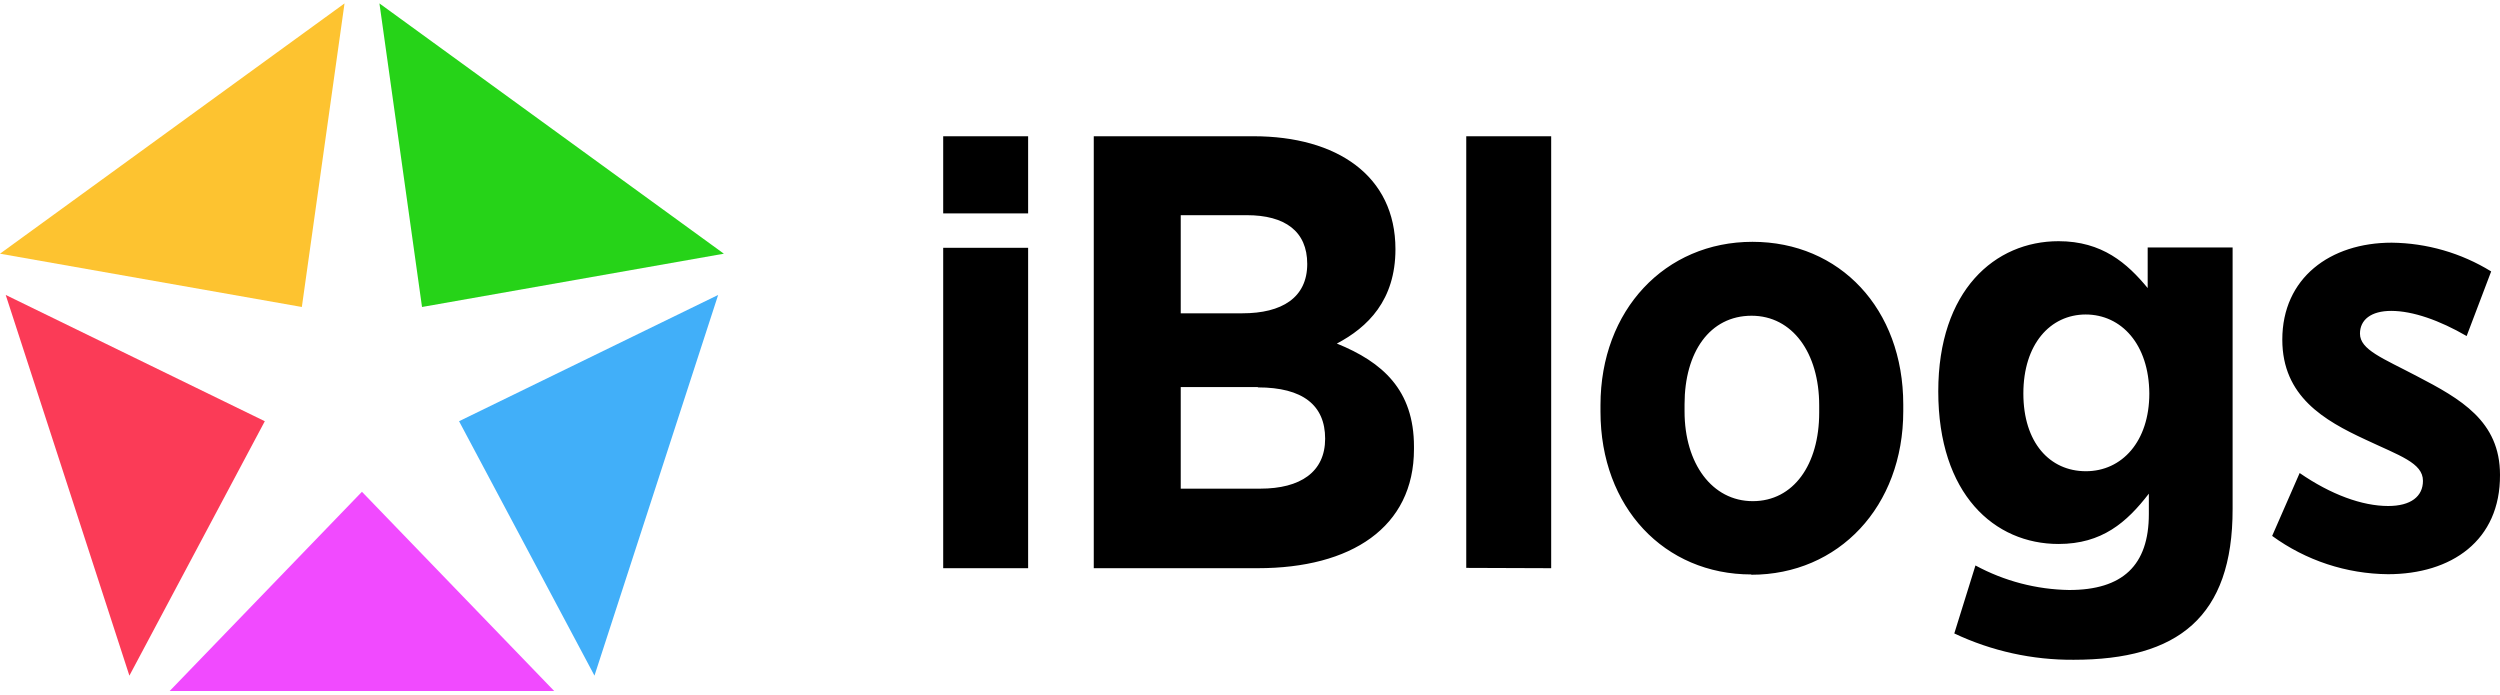
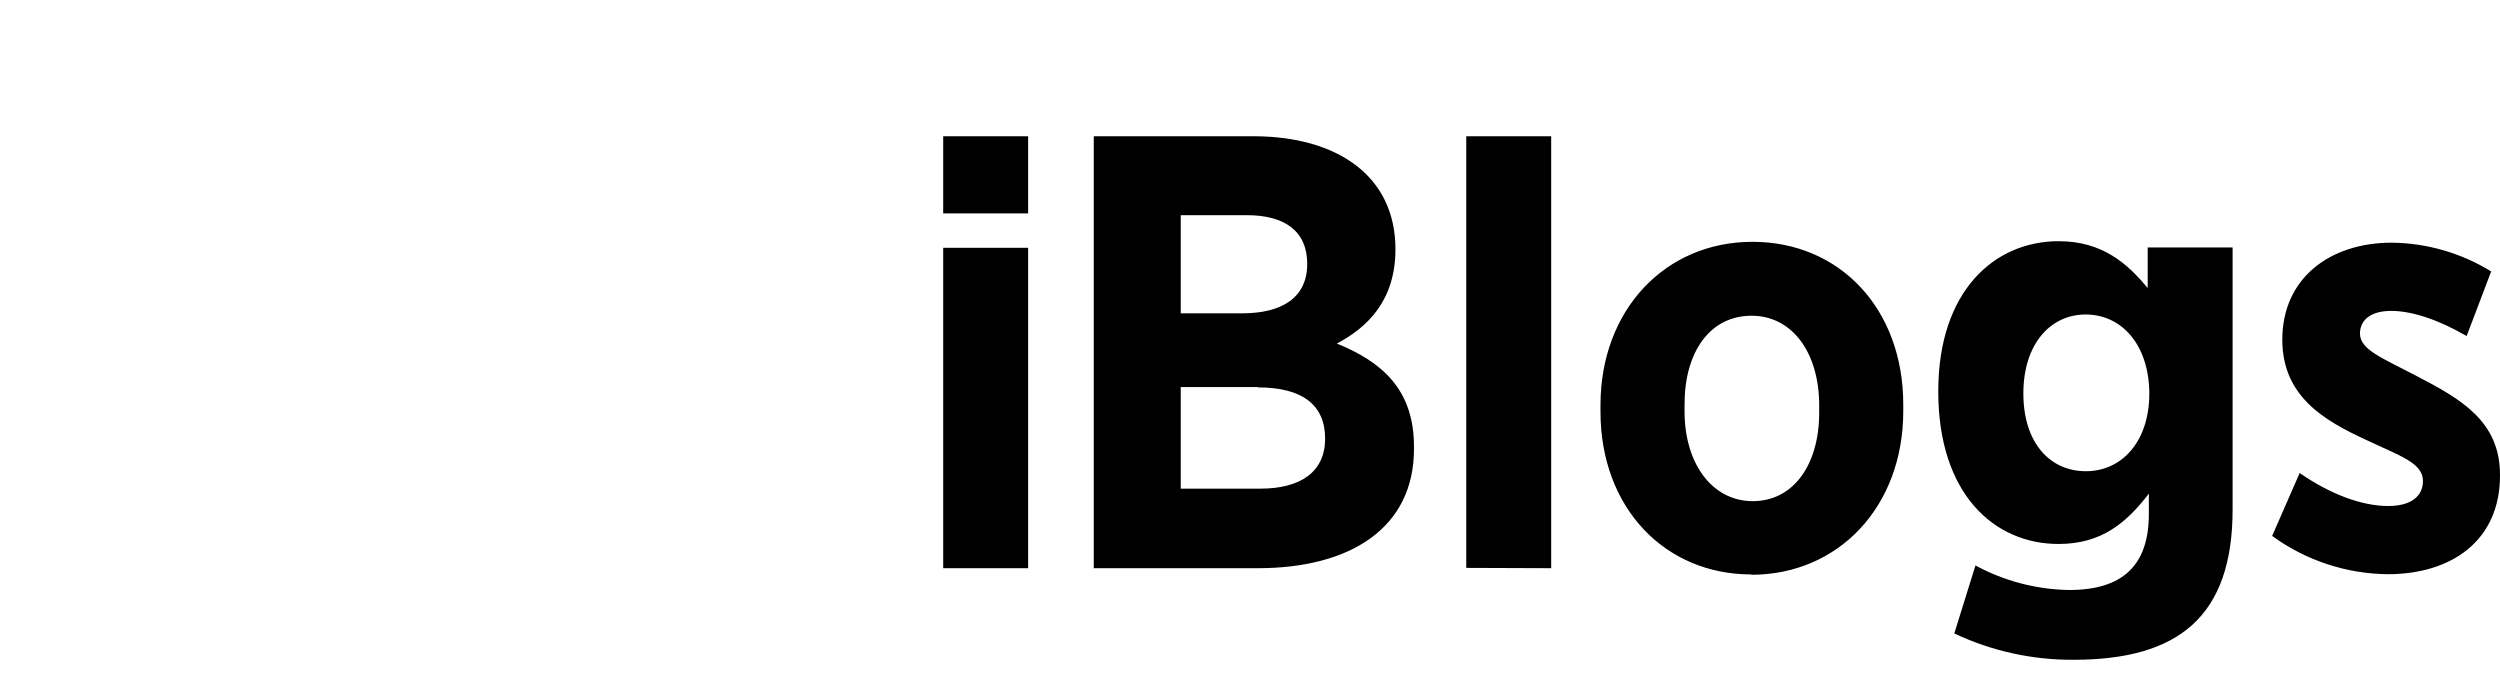
- <svg xmlns="http://www.w3.org/2000/svg" width="180" height="50" fill="none">
-   <path d="M67.91 15.363V9.81h6.115v5.553H67.91Zm0 25.547V17.844h6.115V40.91H67.91Zm22.655 0H78.751V9.81h11.5c6.002 0 10.221 2.841 10.221 8.13 0 3.684-1.997 5.625-4.219 6.796 3.286 1.333 5.553 3.336 5.553 7.42v.18c0 5.643-4.535 8.574-11.24 8.574Zm-.799-25.418h-4.753v7.066h4.438c2.847 0 4.67-1.125 4.67-3.555 0-2.352-1.603-3.51-4.355-3.51Zm.8 12.377h-5.553v7.314h5.727c2.891 0 4.67-1.199 4.67-3.6 0-2.403-1.604-3.691-4.845-3.691v-.023Zm15.004 13.019V9.81h6.115v31.1l-6.115-.022Zm20.523.472c-6.245 0-10.858-4.821-10.858-11.719v-.472c0-6.847 4.652-11.758 10.942-11.758s10.858 4.821 10.858 11.718v.473c0 6.87-4.653 11.78-10.942 11.78v-.022Zm4.889-12.169c0-3.792-1.936-6.458-4.867-6.458-3.015 0-4.827 2.627-4.827 6.374v.518c0 3.746 1.981 6.458 4.912 6.458s4.782-2.627 4.782-6.374v-.518Zm18.34 18.313a19.797 19.797 0 0 1-8.613-1.896l1.524-4.895a14.627 14.627 0 0 0 6.751 1.767c3.837 0 5.733-1.767 5.733-5.469v-1.468c-1.592 2.07-3.375 3.623-6.503 3.623-4.614 0-8.659-3.578-8.659-10.987 0-7.28 4.09-10.813 8.659-10.813 3.145 0 4.95 1.592 6.419 3.375v-2.925h6.115V36.64c.011 7.803-3.955 10.864-11.449 10.864h.023Zm.861-24.861c-2.583 0-4.501 2.154-4.501 5.688 0 3.533 1.896 5.597 4.501 5.597 2.604 0 4.568-2.149 4.568-5.597-.023-3.534-2.003-5.688-4.591-5.688h.023Zm21.766 18.7a14.379 14.379 0 0 1-8.354-2.757l1.98-4.528c2.25 1.552 4.501 2.374 6.374 2.374 1.637 0 2.504-.692 2.504-1.812 0-1.294-1.688-1.811-4.141-2.97-2.97-1.378-5.986-3.106-5.986-7.196 0-4.439 3.449-6.981 7.876-6.981 2.531.027 5.007.742 7.162 2.07l-1.766 4.652c-1.936-1.125-3.877-1.811-5.429-1.811-1.463 0-2.251.647-2.251 1.637 0 1.165 1.637 1.767 4.096 3.06 3.145 1.638 5.986 3.23 5.986 7.106.028 4.743-3.505 7.156-8.073 7.156h.022Z" fill="#000" />
-   <path d="M21.733 22.103 0 18.266 24.805.246l-3.072 21.857Z" fill="#FDC330" />
-   <path d="M19.066 30.328.411 21.236l8.905 27.41 9.75-18.318Z" fill="#FB3B57" />
-   <path d="M26.059 35.408 12.214 49.754h27.69L26.06 35.408Z" fill="#F14AFF" />
-   <path d="m27.32.246 3.065 21.857 21.733-3.837L27.32.246Z" fill="#26D318" />
-   <path d="m33.052 30.328 9.75 18.317 8.905-27.409-18.655 9.092Z" fill="#41AFF9" />
+ <svg xmlns="http://www.w3.org/2000/svg" class="logo" width="180" height="50" viewBox="0 0 180 50" fill="none" role="img" aria-label="logo">
+   <path d="M67.91 15.363V9.81H74.025V15.363H67.91ZM67.91 40.91V17.844H74.025V40.91H67.91ZM90.565 40.91H78.751V9.81H90.25C96.253 9.81 100.472 12.651 100.472 17.939C100.472 21.625 98.475 23.565 96.253 24.736C99.539 26.069 101.806 28.072 101.806 32.156V32.336C101.806 37.979 97.271 40.91 90.565 40.91ZM89.766 15.492H85.013V22.558H89.451C92.298 22.558 94.121 21.433 94.121 19.003C94.121 16.651 92.517 15.492 89.766 15.492ZM90.565 27.869H85.013V35.183H90.74C93.631 35.183 95.409 33.984 95.409 31.582C95.409 29.18 93.806 27.892 90.565 27.892V27.869ZM105.57 40.888V9.81H111.685V40.91L105.57 40.888ZM126.093 41.36C119.848 41.36 115.235 36.539 115.235 29.641V29.169C115.235 22.322 119.887 17.411 126.177 17.411C132.467 17.411 137.035 22.232 137.035 29.129V29.602C137.035 36.471 132.382 41.383 126.093 41.383V41.36ZM130.982 29.191C130.982 25.399 129.046 22.733 126.115 22.733C123.1 22.733 121.288 25.36 121.288 29.107V29.625C121.288 33.371 123.269 36.083 126.2 36.083C129.131 36.083 130.982 33.456 130.982 29.709V29.191ZM149.322 47.504C146.345 47.527 143.401 46.879 140.709 45.608L142.233 40.713C144.308 41.838 146.624 42.444 148.984 42.48C152.821 42.48 154.717 40.713 154.717 37.011V35.543C153.125 37.613 151.342 39.166 148.214 39.166C143.6 39.166 139.555 35.588 139.555 28.179C139.555 20.899 143.645 17.366 148.214 17.366C151.359 17.366 153.164 18.958 154.633 20.741V17.816H160.748V36.64C160.759 44.443 156.793 47.504 149.299 47.504H149.322ZM150.183 22.643C147.6 22.643 145.682 24.797 145.682 28.331C145.682 31.864 147.578 33.928 150.183 33.928C152.787 33.928 154.751 31.779 154.751 28.331C154.728 24.797 152.748 22.643 150.16 22.643H150.183ZM171.949 41.343C168.945 41.32 166.023 40.356 163.595 38.587L165.575 34.058C167.825 35.61 170.076 36.432 171.949 36.432C173.586 36.432 174.453 35.74 174.453 34.62C174.453 33.326 172.765 32.809 170.312 31.65C167.342 30.271 164.326 28.544 164.326 24.454C164.326 20.015 167.775 17.473 172.202 17.473C174.733 17.5 177.209 18.215 179.364 19.543L177.598 24.195C175.662 23.07 173.721 22.384 172.169 22.384C170.706 22.384 169.918 23.031 169.918 24.021C169.918 25.186 171.555 25.788 174.014 27.082C177.159 28.719 180 30.311 180 34.187C180.028 38.93 176.495 41.343 171.927 41.343H171.949Z" fill="black" />
+   <path class="logo-path-1" d="M21.733 22.103L0 18.266L24.805 0.246L21.733 22.103Z" />
+   <path class="logo-path-2" d="M19.066 30.328L0.411 21.236L9.316 48.645L19.066 30.328Z" />
+   <path class="logo-path-3" d="M26.059 35.408L12.214 49.754H39.904L26.059 35.408Z" />
+   <path class="logo-path-4" d="M27.319 0.246L30.385 22.103L52.118 18.266L27.319 0.246Z" />
+   <path class="logo-path-5" d="M33.052 30.328L42.802 48.645L51.707 21.236L33.052 30.328Z" />
</svg>
